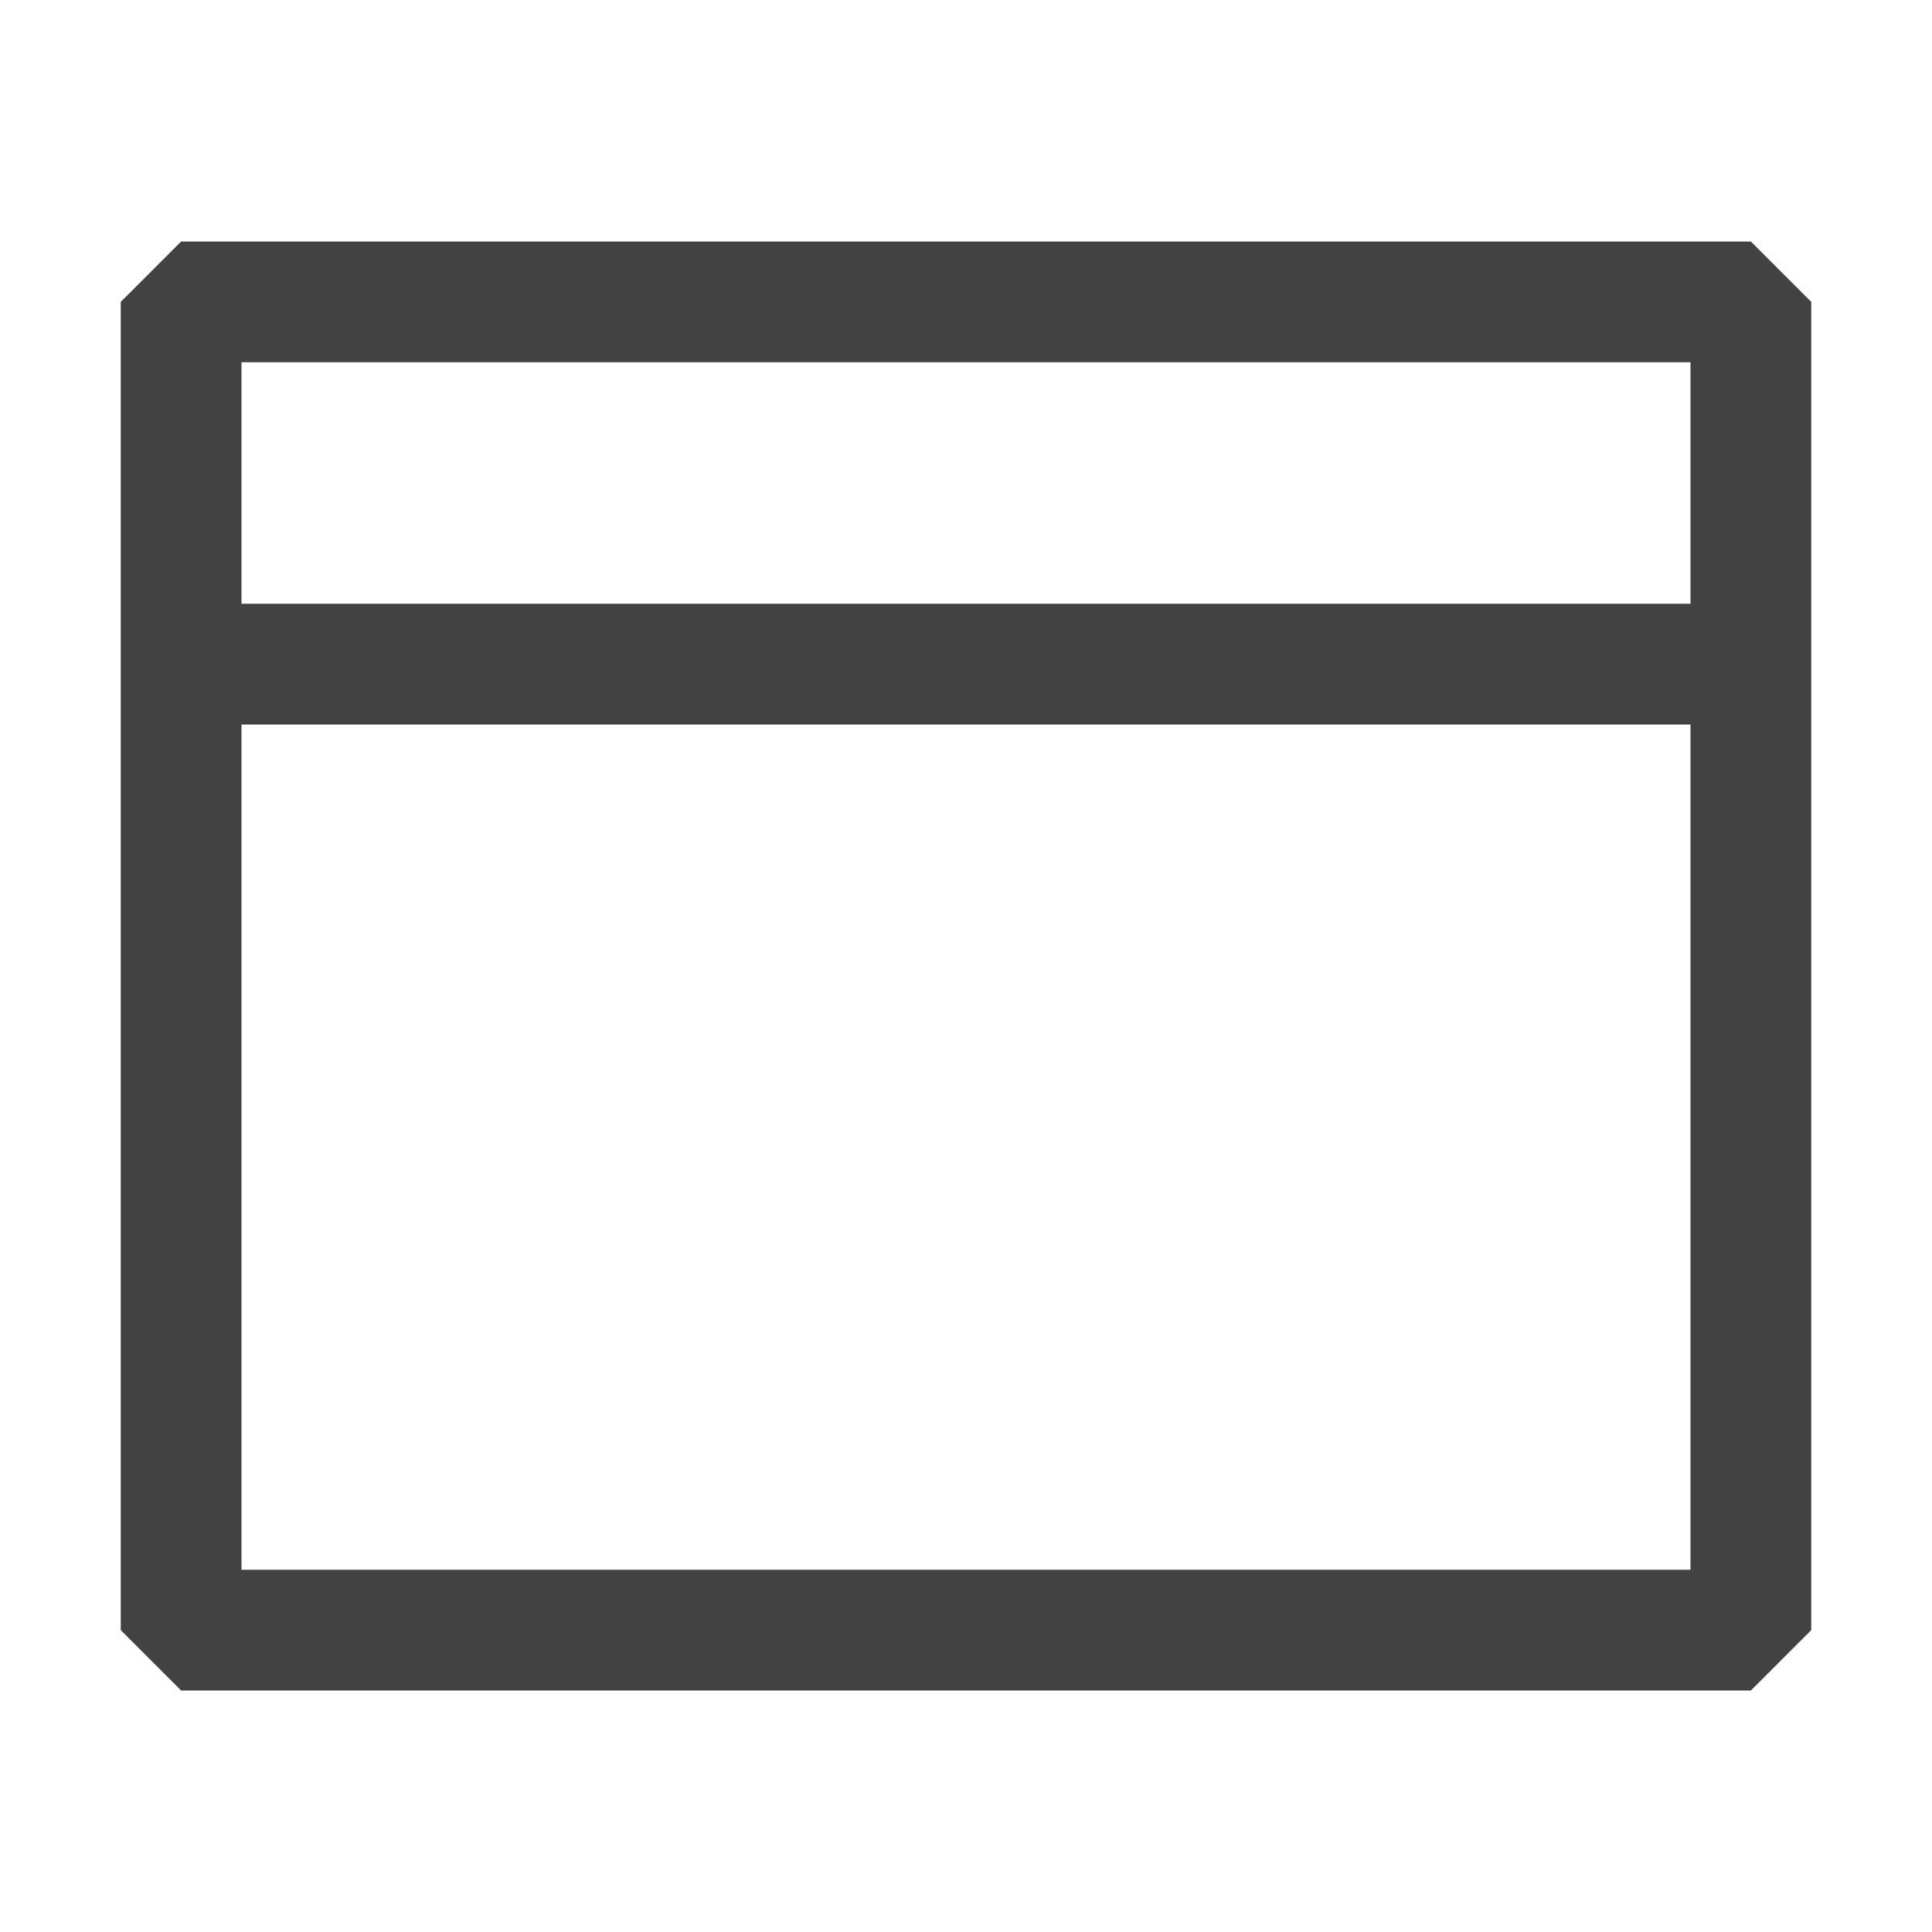
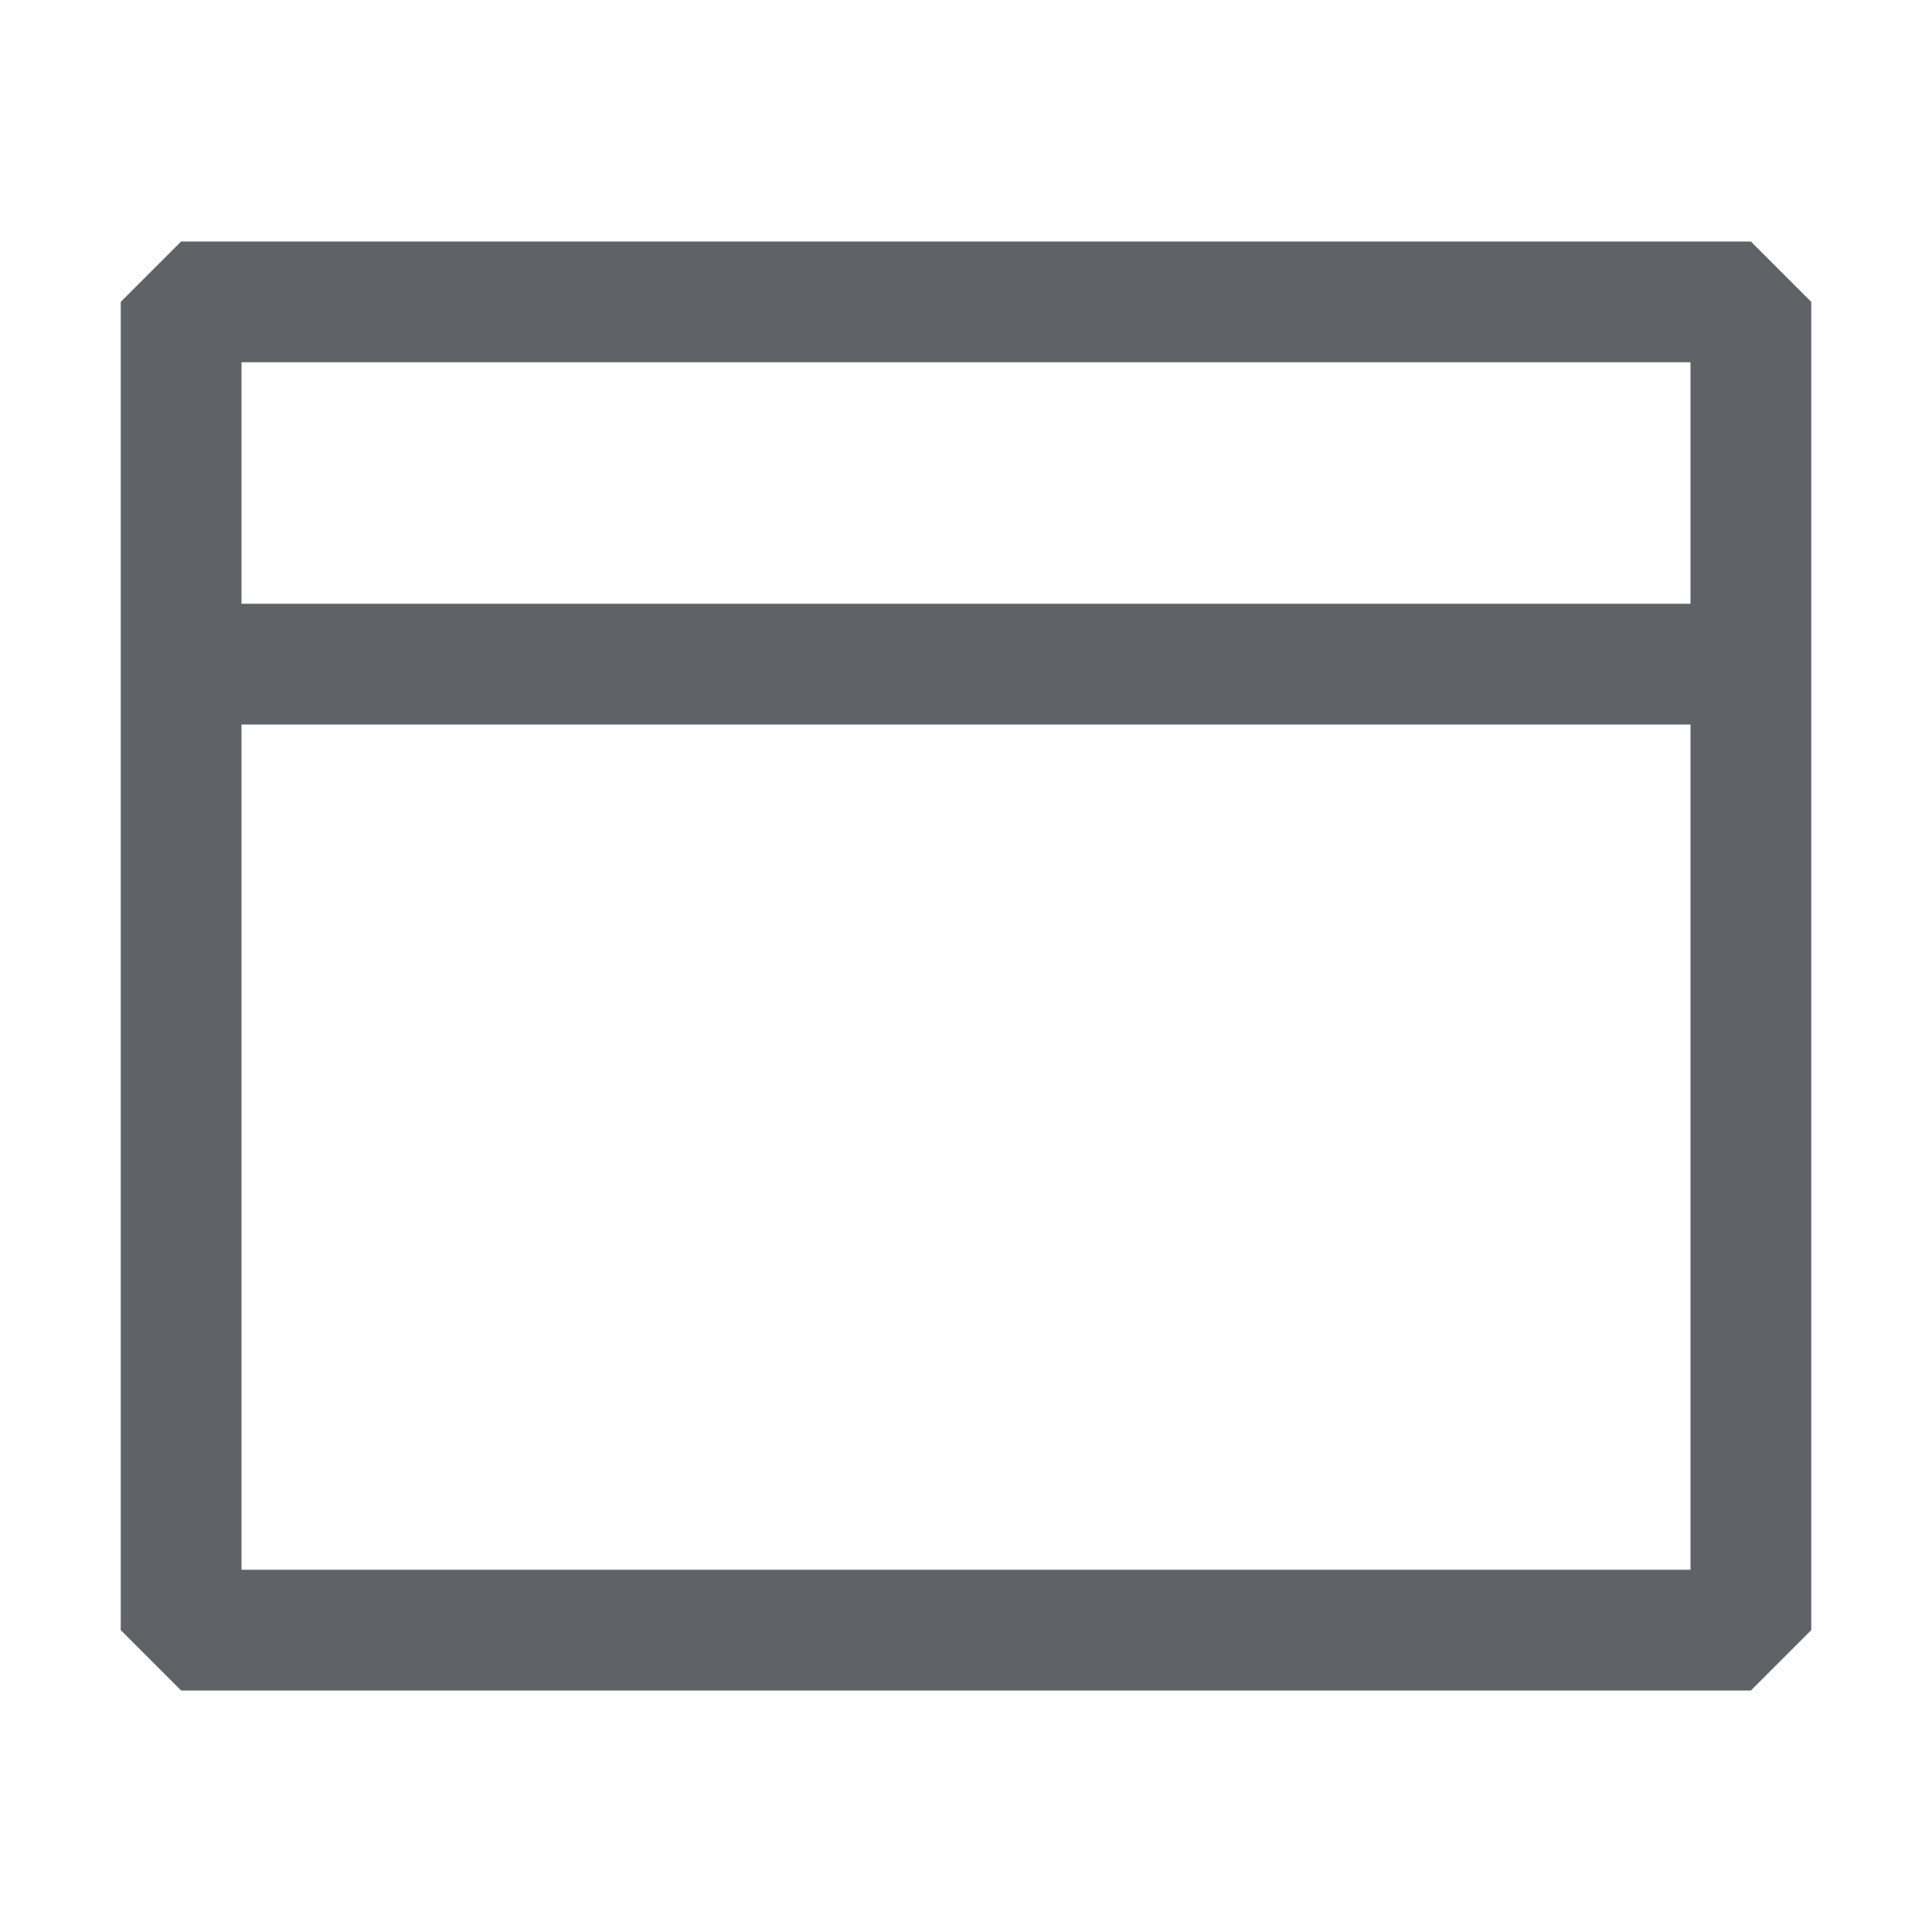
<svg xmlns="http://www.w3.org/2000/svg" width="16" height="16" viewBox="0 0 16 16" fill="none">
-   <path d="M14.5 2H1.5L1 2.5V13.5L1.5 14H14.5L15 13.5V2.5L14.5 2ZM14 13H2V6H14V13ZM14 5H2V3H14V5Z" fill="#424242" />
+   <path d="M14.5 2H1.5L1 2.5V13.5L1.5 14H14.5L15 13.5V2.5L14.5 2ZM14 13H2V6H14V13ZM14 5H2V3H14V5Z" fill="#5F6368" />
</svg>
